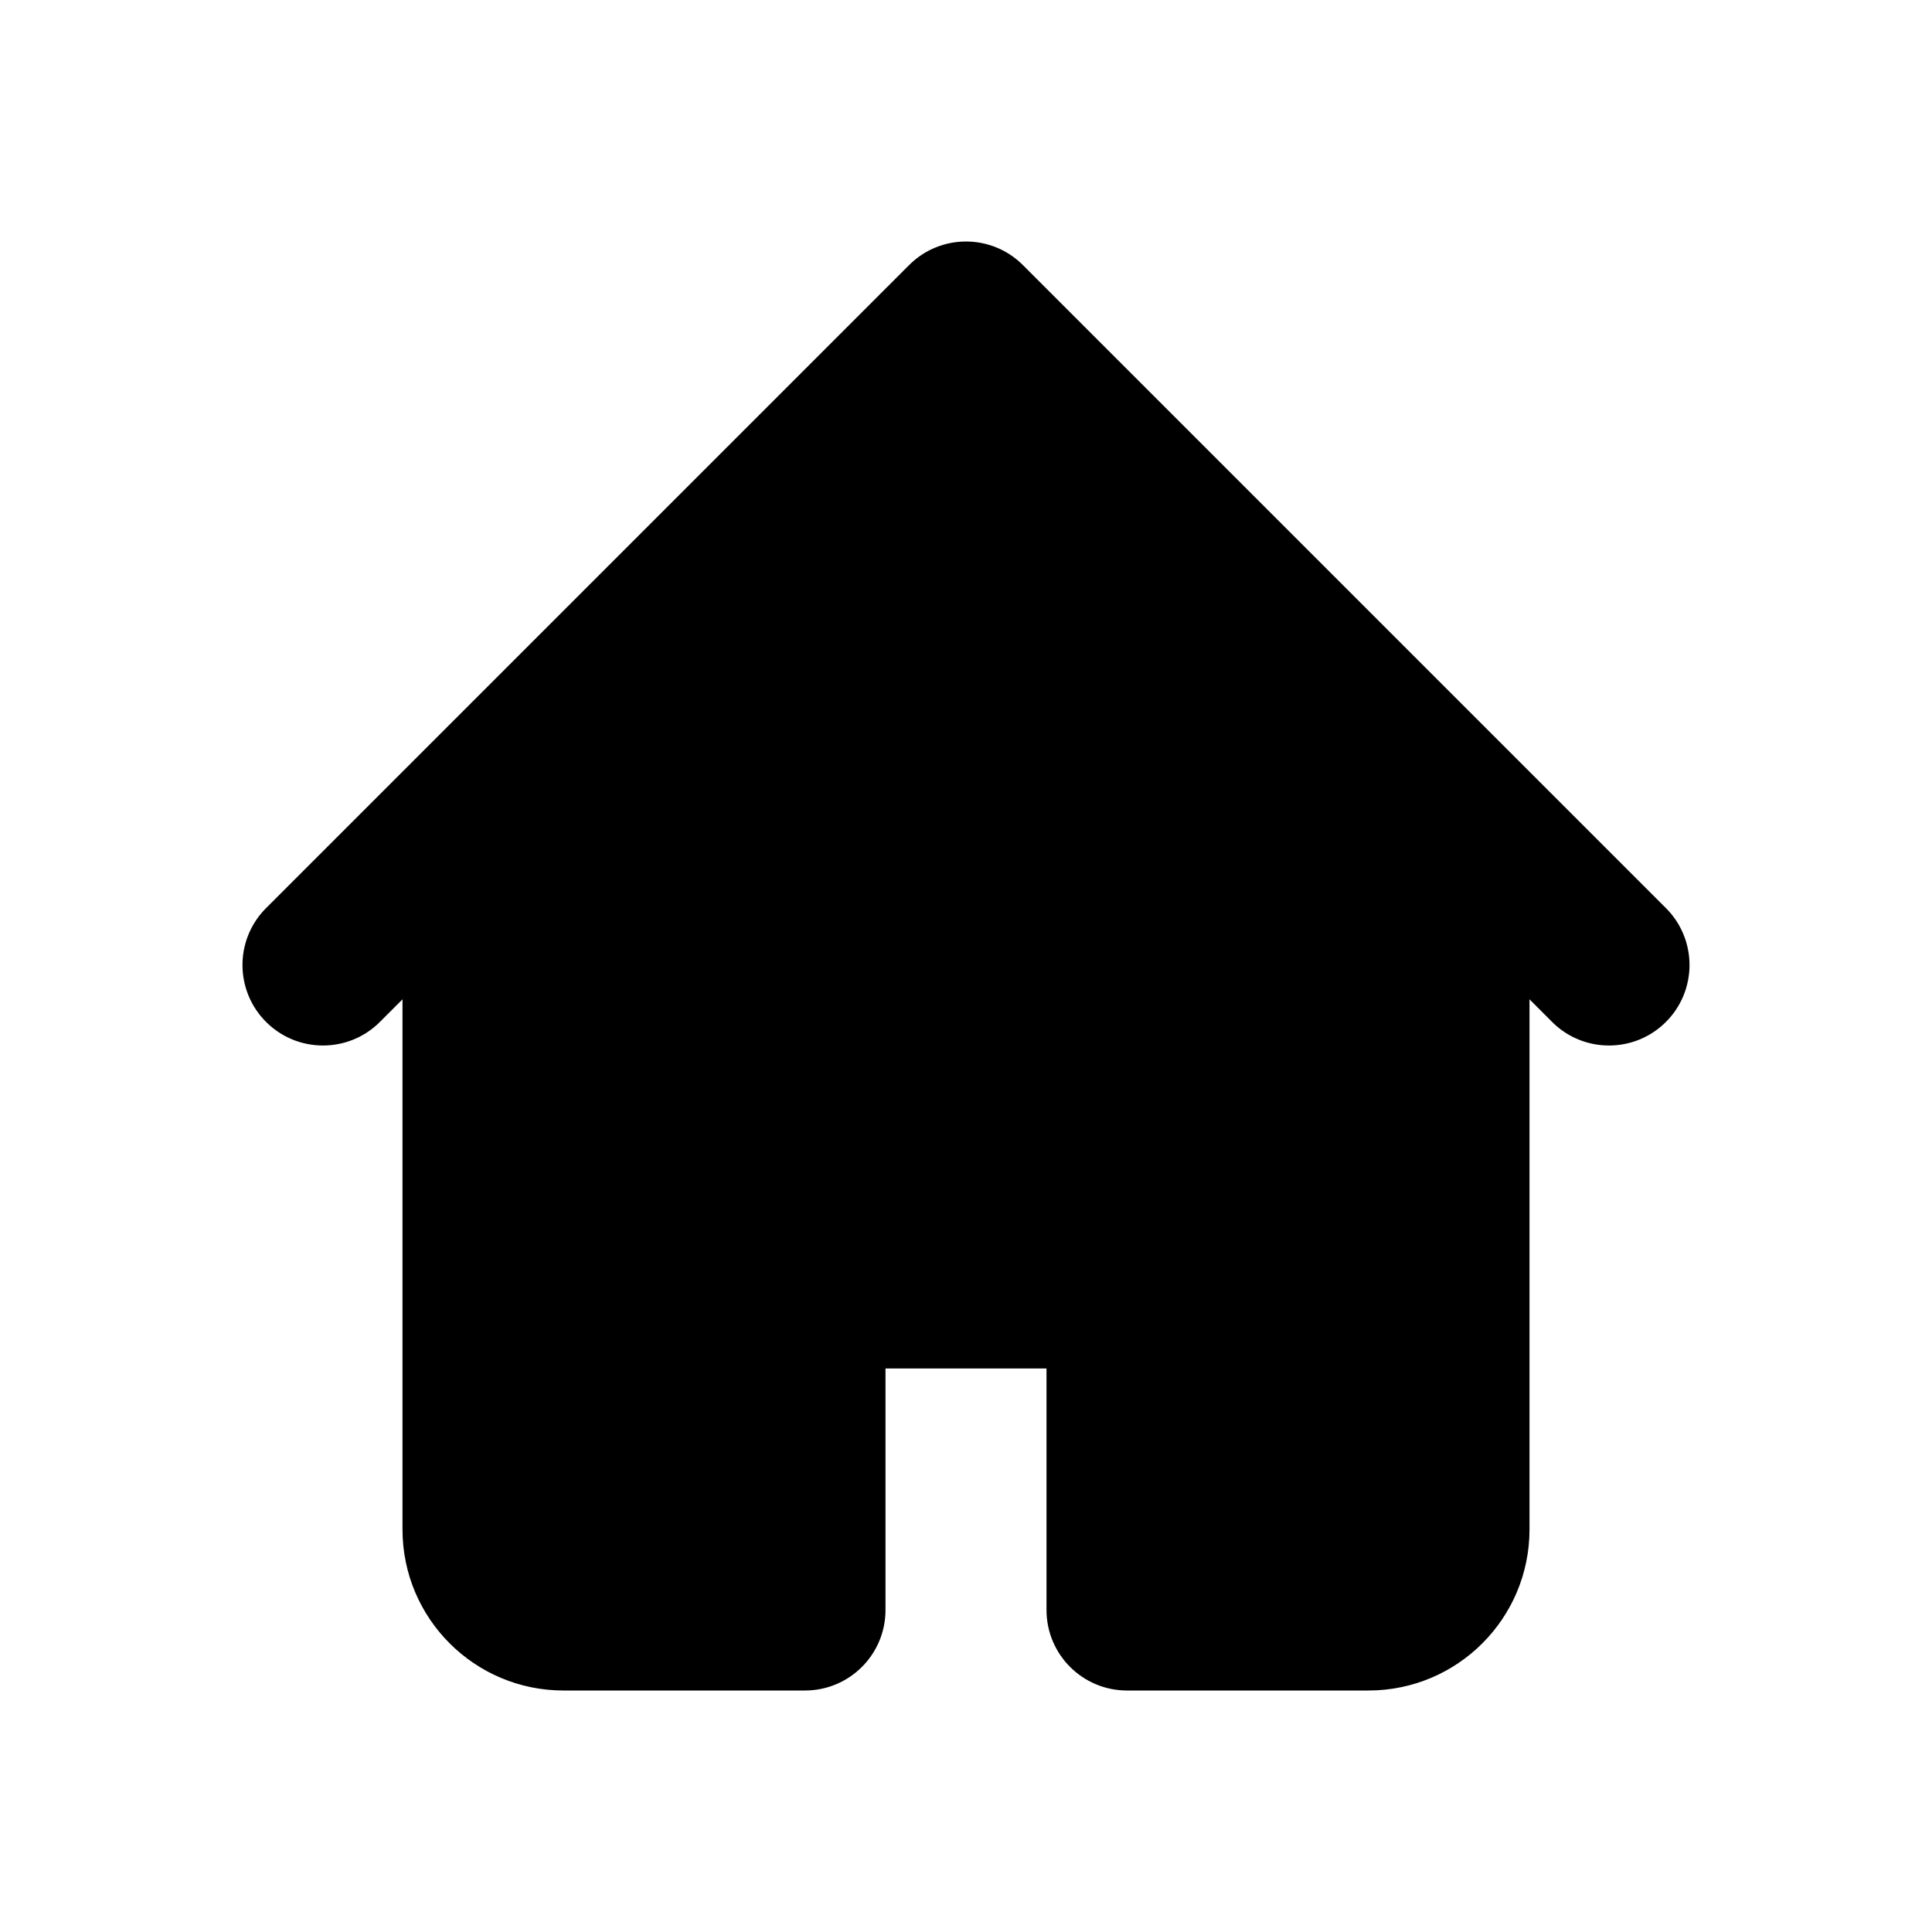
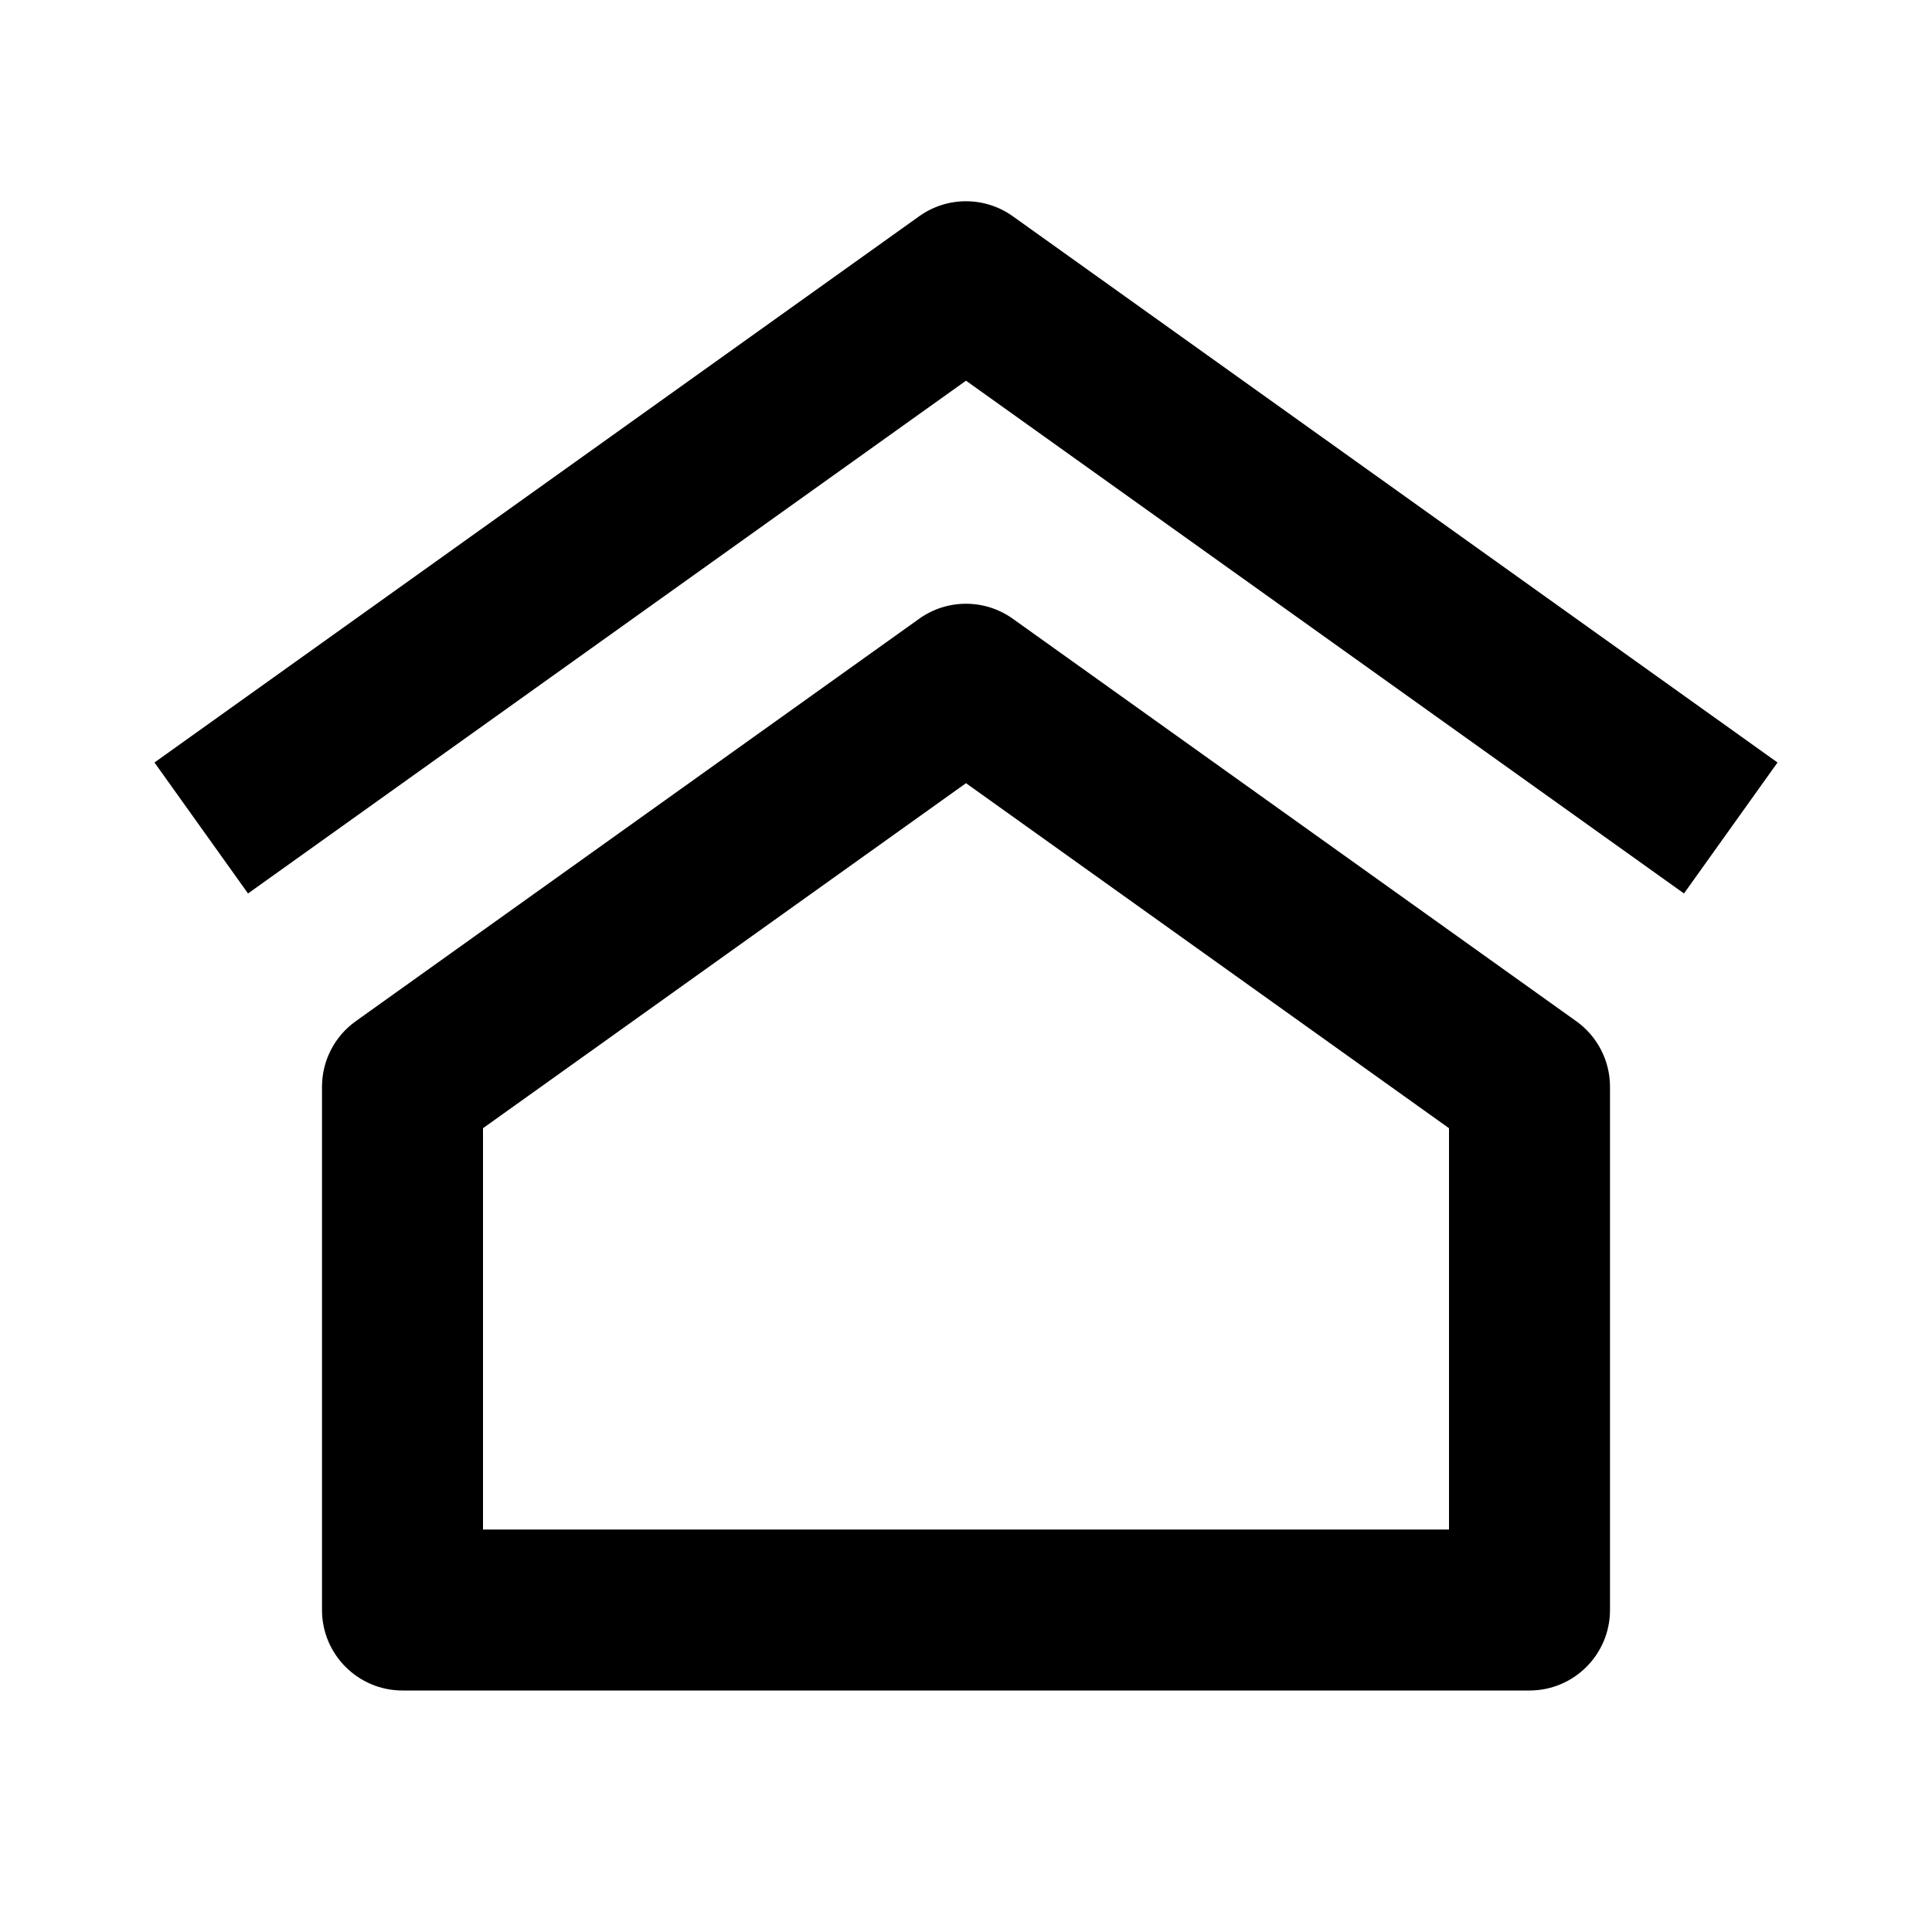
- <svg xmlns="http://www.w3.org/2000/svg" class="w-6 h-6 text-gray-800 dark:text-white" aria-hidden="true" width="24" height="24" fill="currentColor" viewBox="0 0 24 24">
-   <path fill-rule="evenodd" d="M11.293 3.293a1 1 0 0 1 1.414 0l6 6 2 2a1 1 0 0 1-1.414 1.414L19 12.414V19a2 2 0 0 1-2 2h-3a1 1 0 0 1-1-1v-3h-2v3a1 1 0 0 1-1 1H7a2 2 0 0 1-2-2v-6.586l-.293.293a1 1 0 0 1-1.414-1.414l2-2 6-6Z" clip-rule="evenodd" />
+ <svg xmlns="http://www.w3.org/2000/svg" viewBox="0 0 24 24" fill="currentColor">
+   <path d="M12.581 2.686C12.233 2.438 11.766 2.438 11.419 2.686L1.919 9.472L3.081 11.099L12 4.729L20.919 11.099L22.081 9.472L12.581 2.686ZM19.581 12.686L12.581 7.686C12.233 7.438 11.766 7.438 11.419 7.686L4.419 12.686C4.156 12.874 4 13.177 4 13.5V20C4 20.552 4.448 21 5 21H19C19.552 21 20 20.552 20 20V13.5C20 13.177 19.844 12.874 19.581 12.686ZM6 19V14.015L12 9.729L18 14.015V19H6Z" />
</svg>
